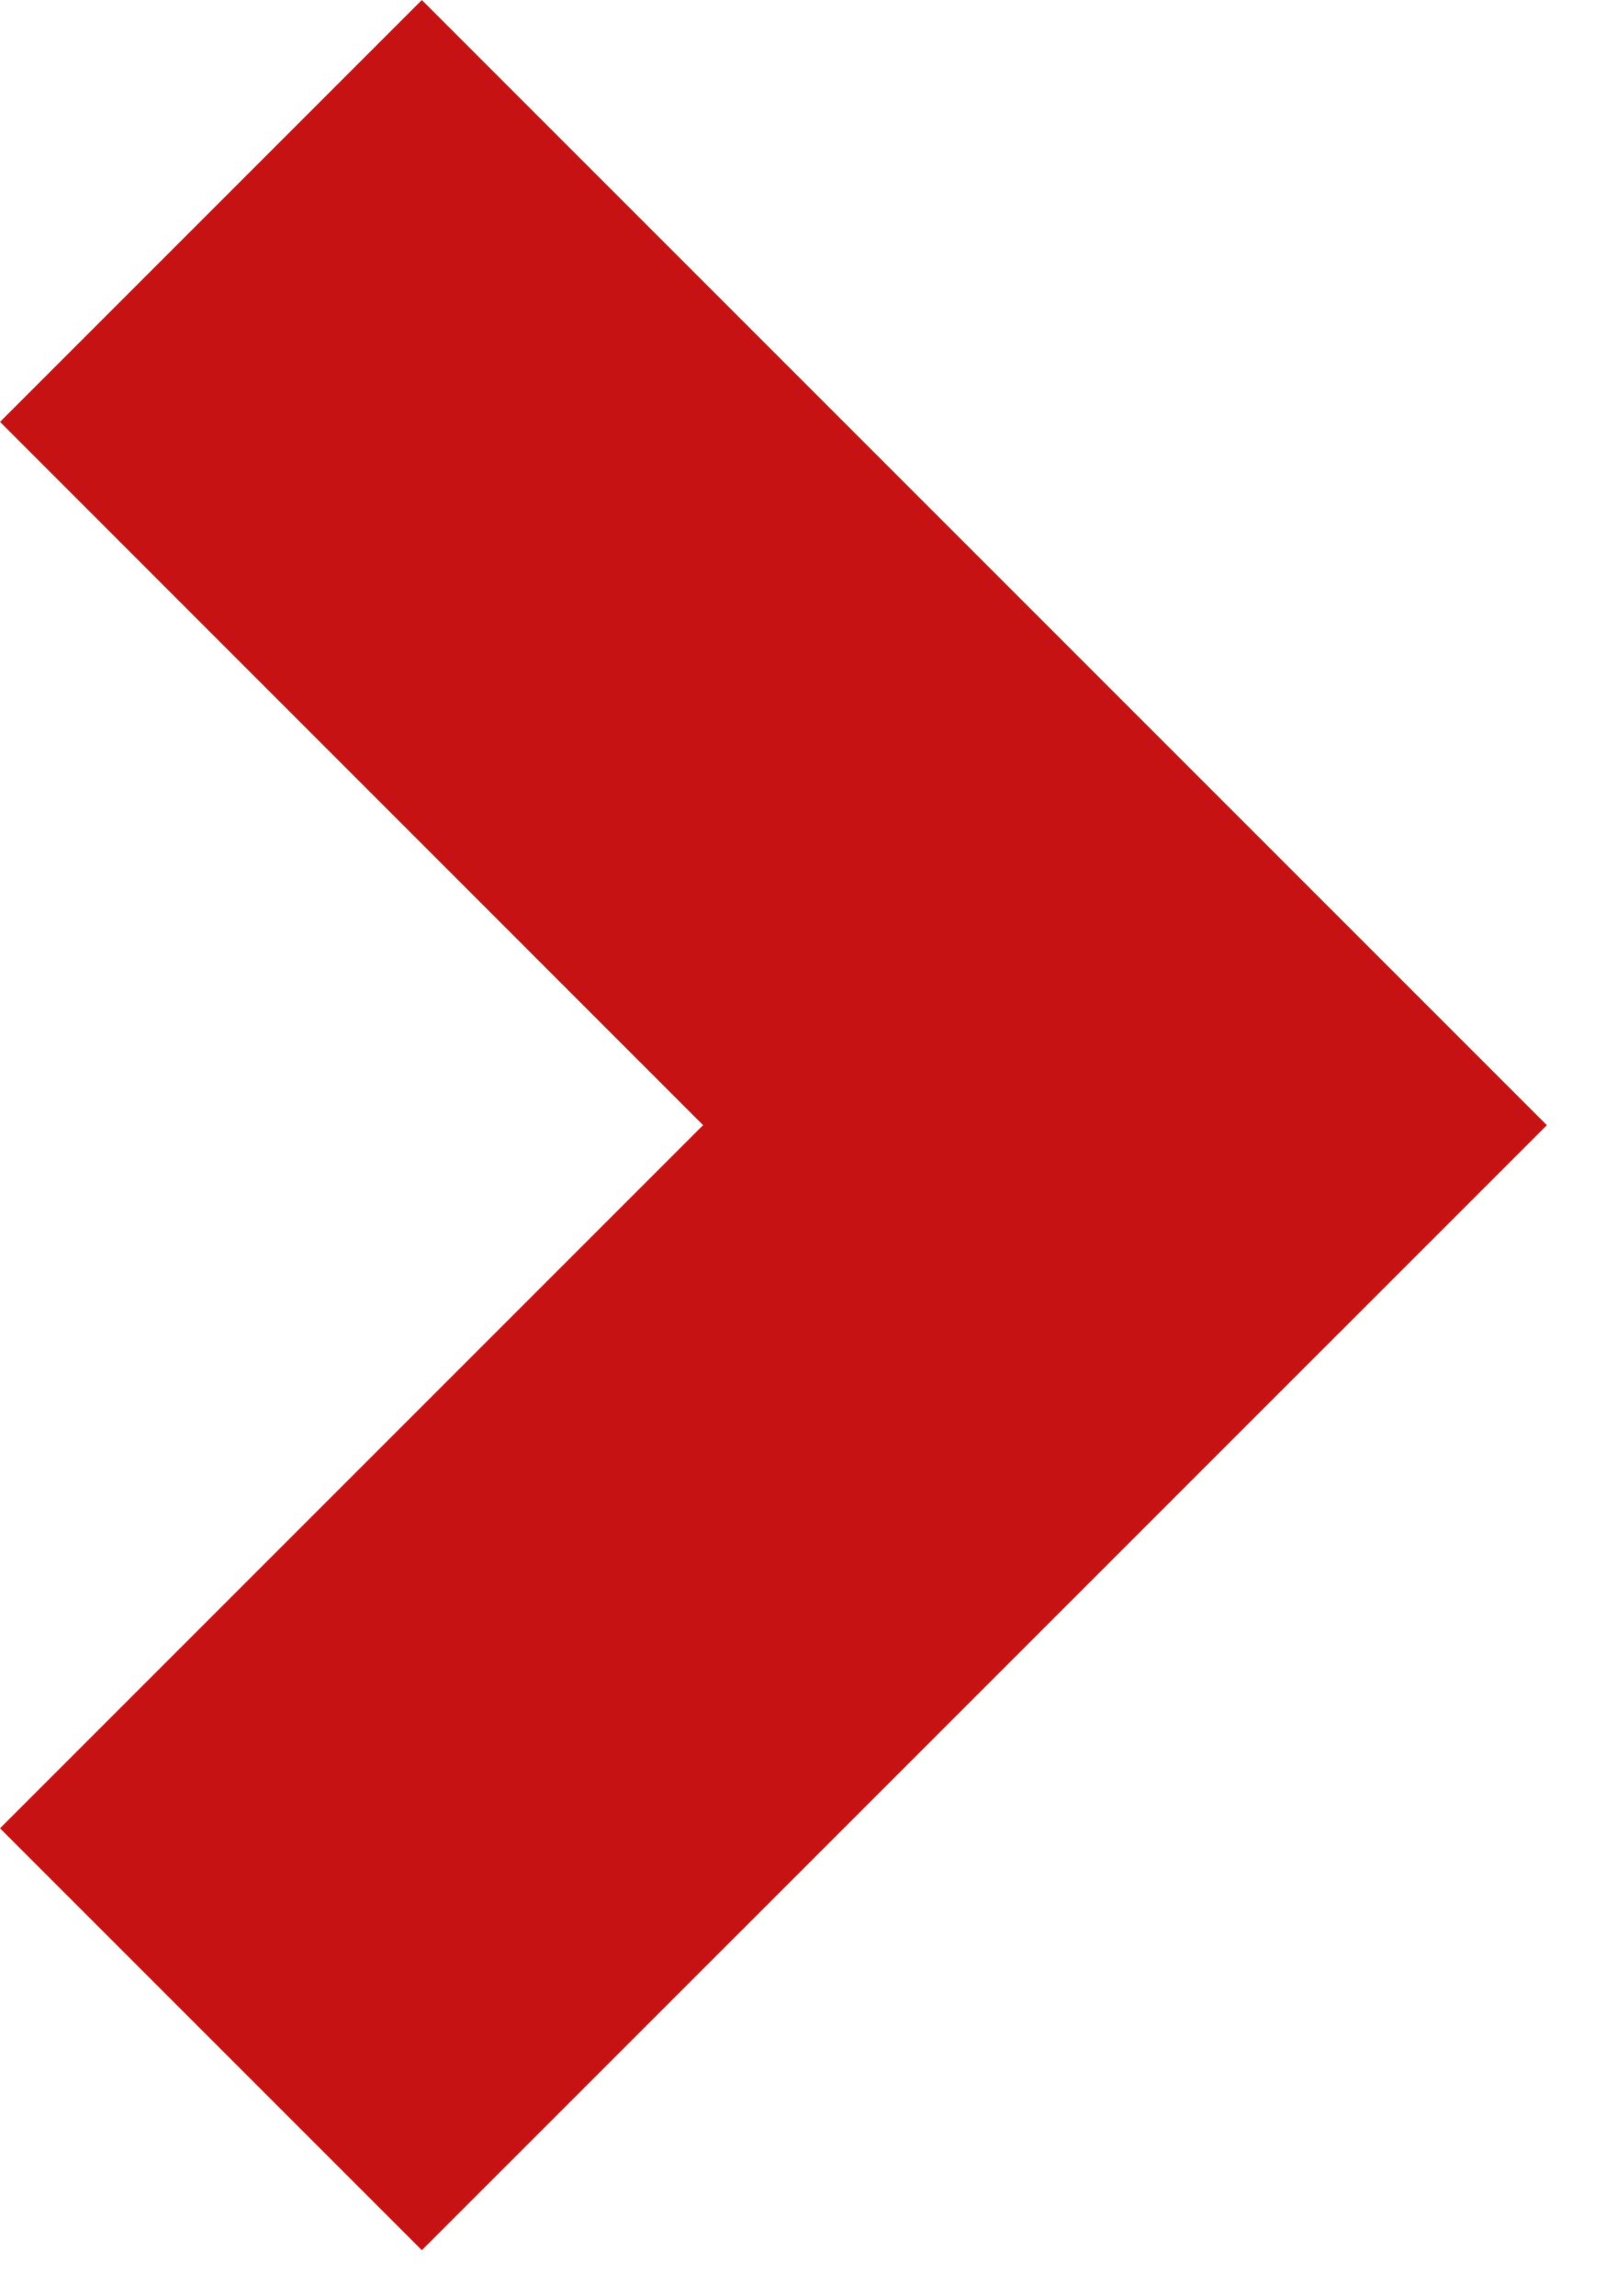
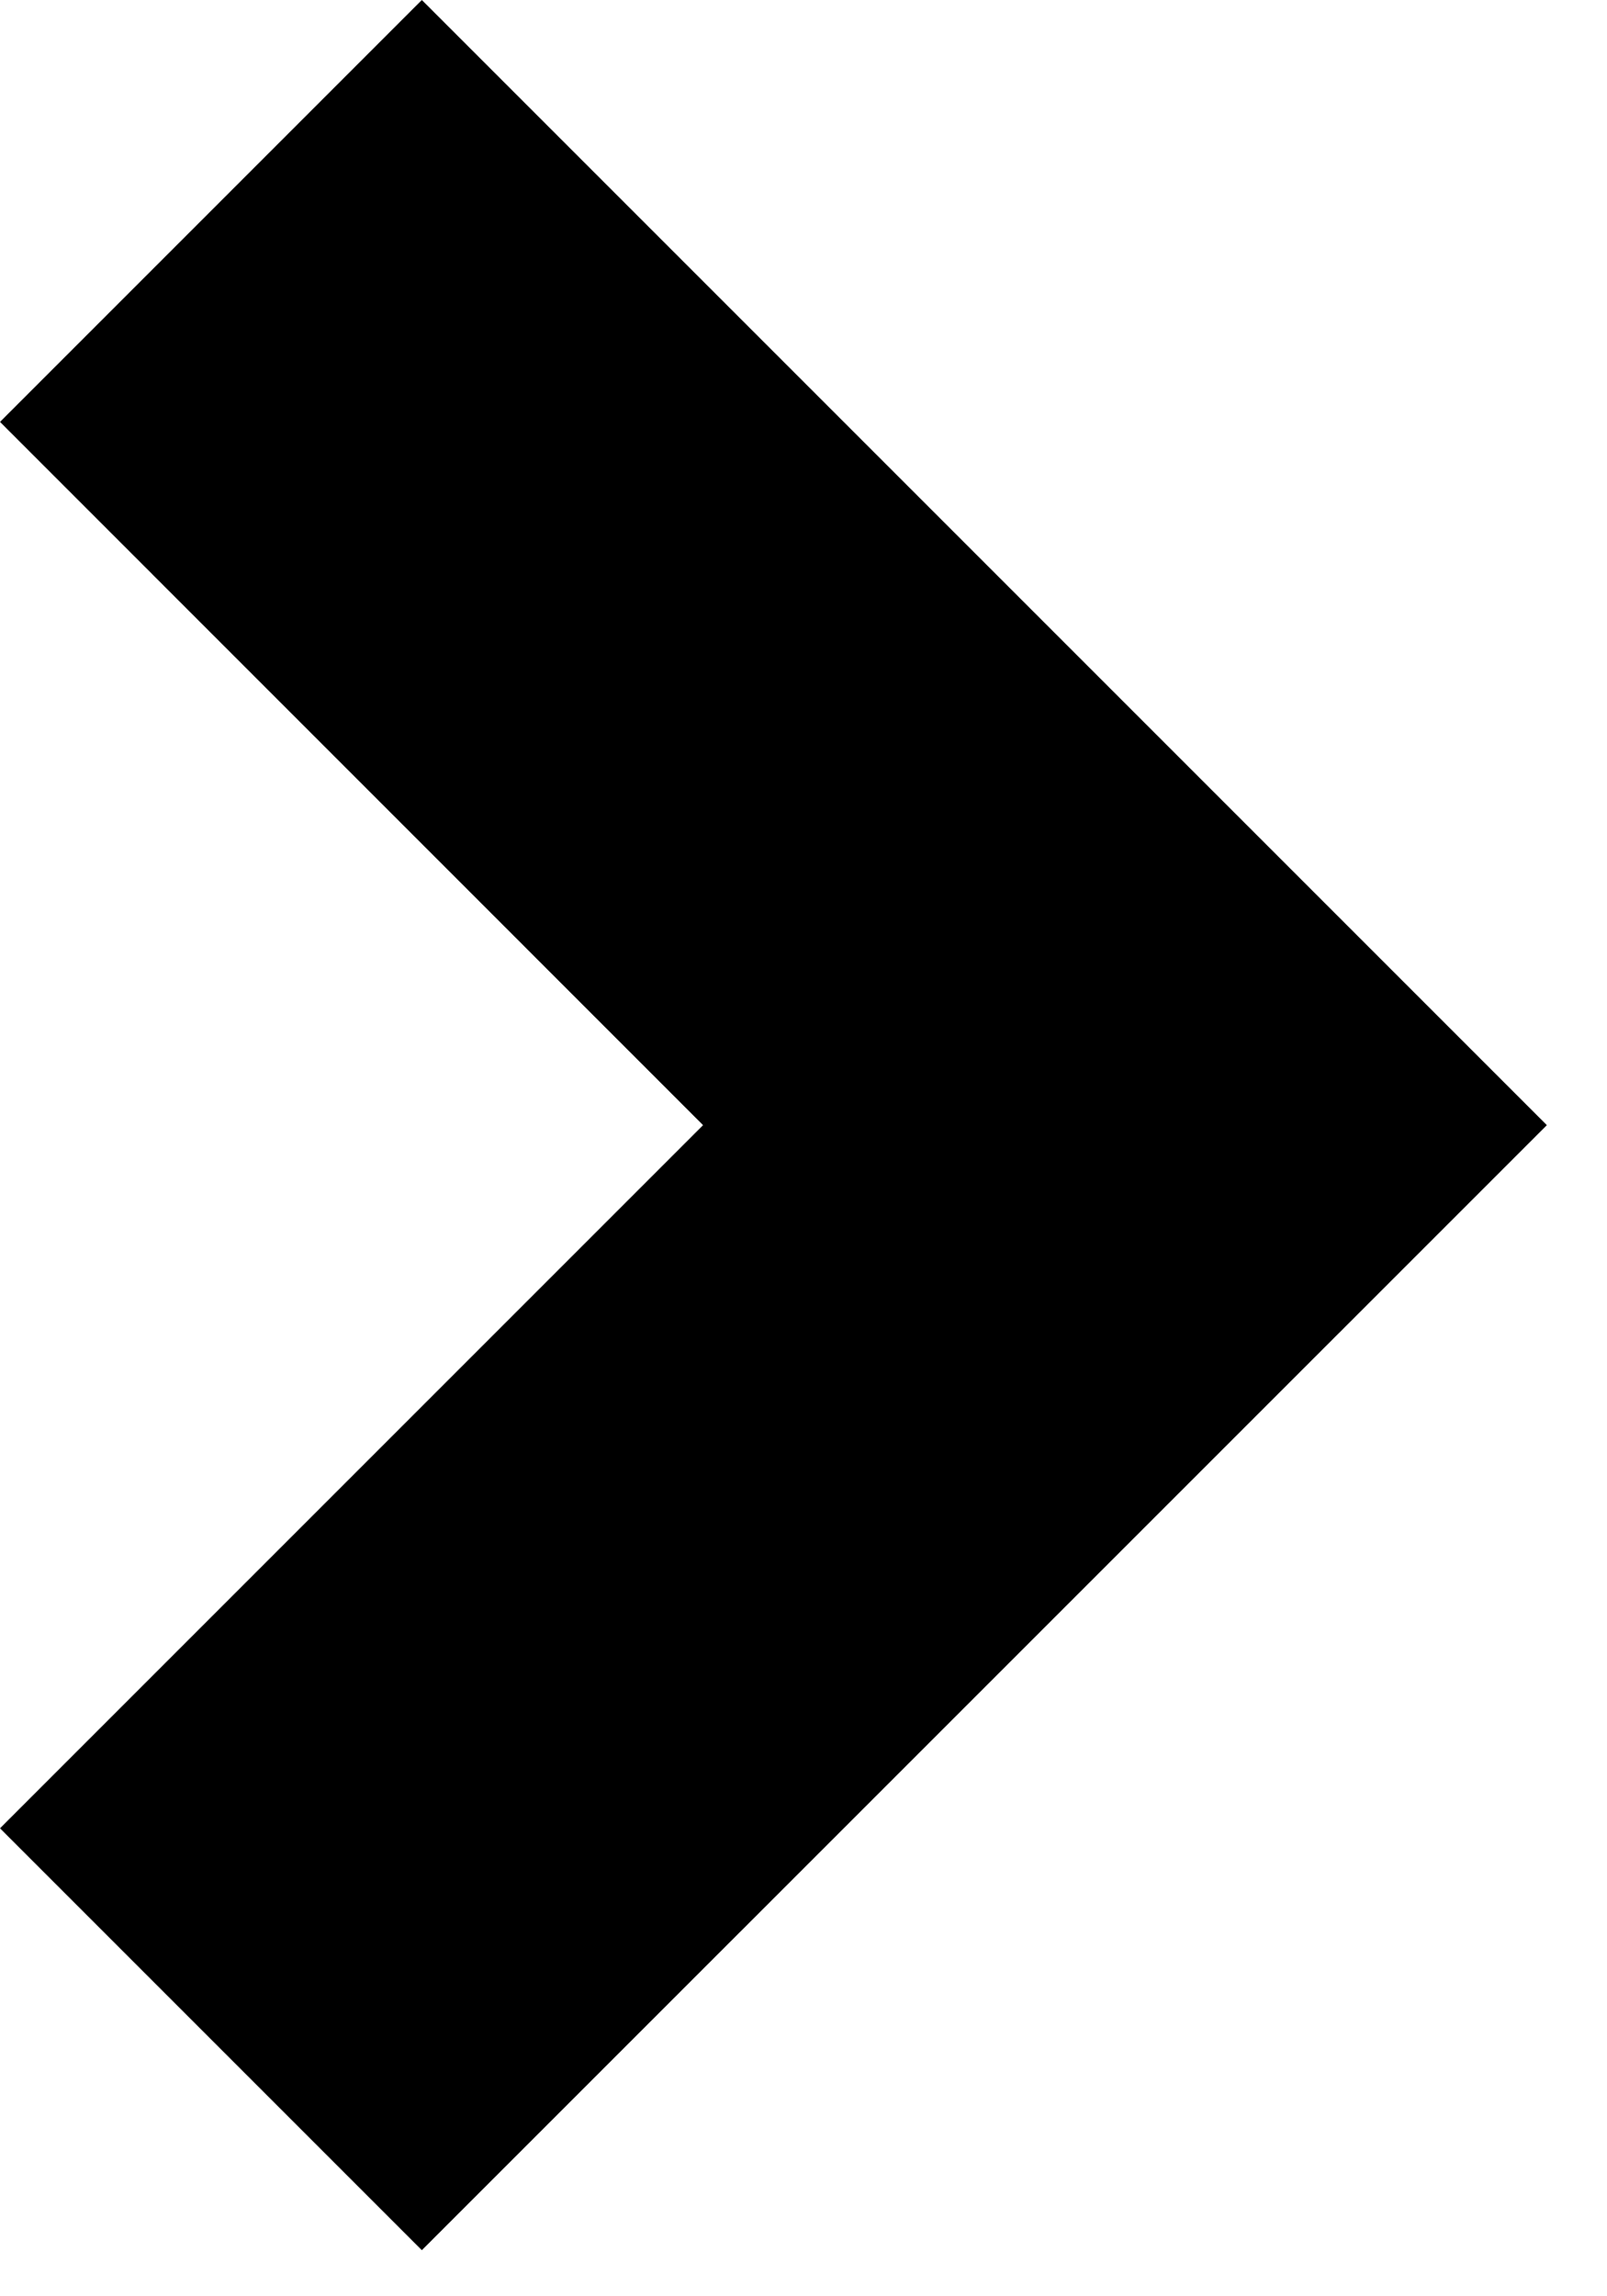
<svg xmlns="http://www.w3.org/2000/svg" width="14" height="20" viewBox="0 0 14 20" fill="none">
-   <path d="M3.675 0L0 3.675L6.125 9.801L0 15.926L3.675 19.601L13.476 9.801L3.675 0Z" fill="#C61212" />
+   <path d="M3.675 0L0 3.675L6.125 9.801L0 15.926L3.675 19.601L13.476 9.801L3.675 0Z" fill="currentColor" />
</svg>
